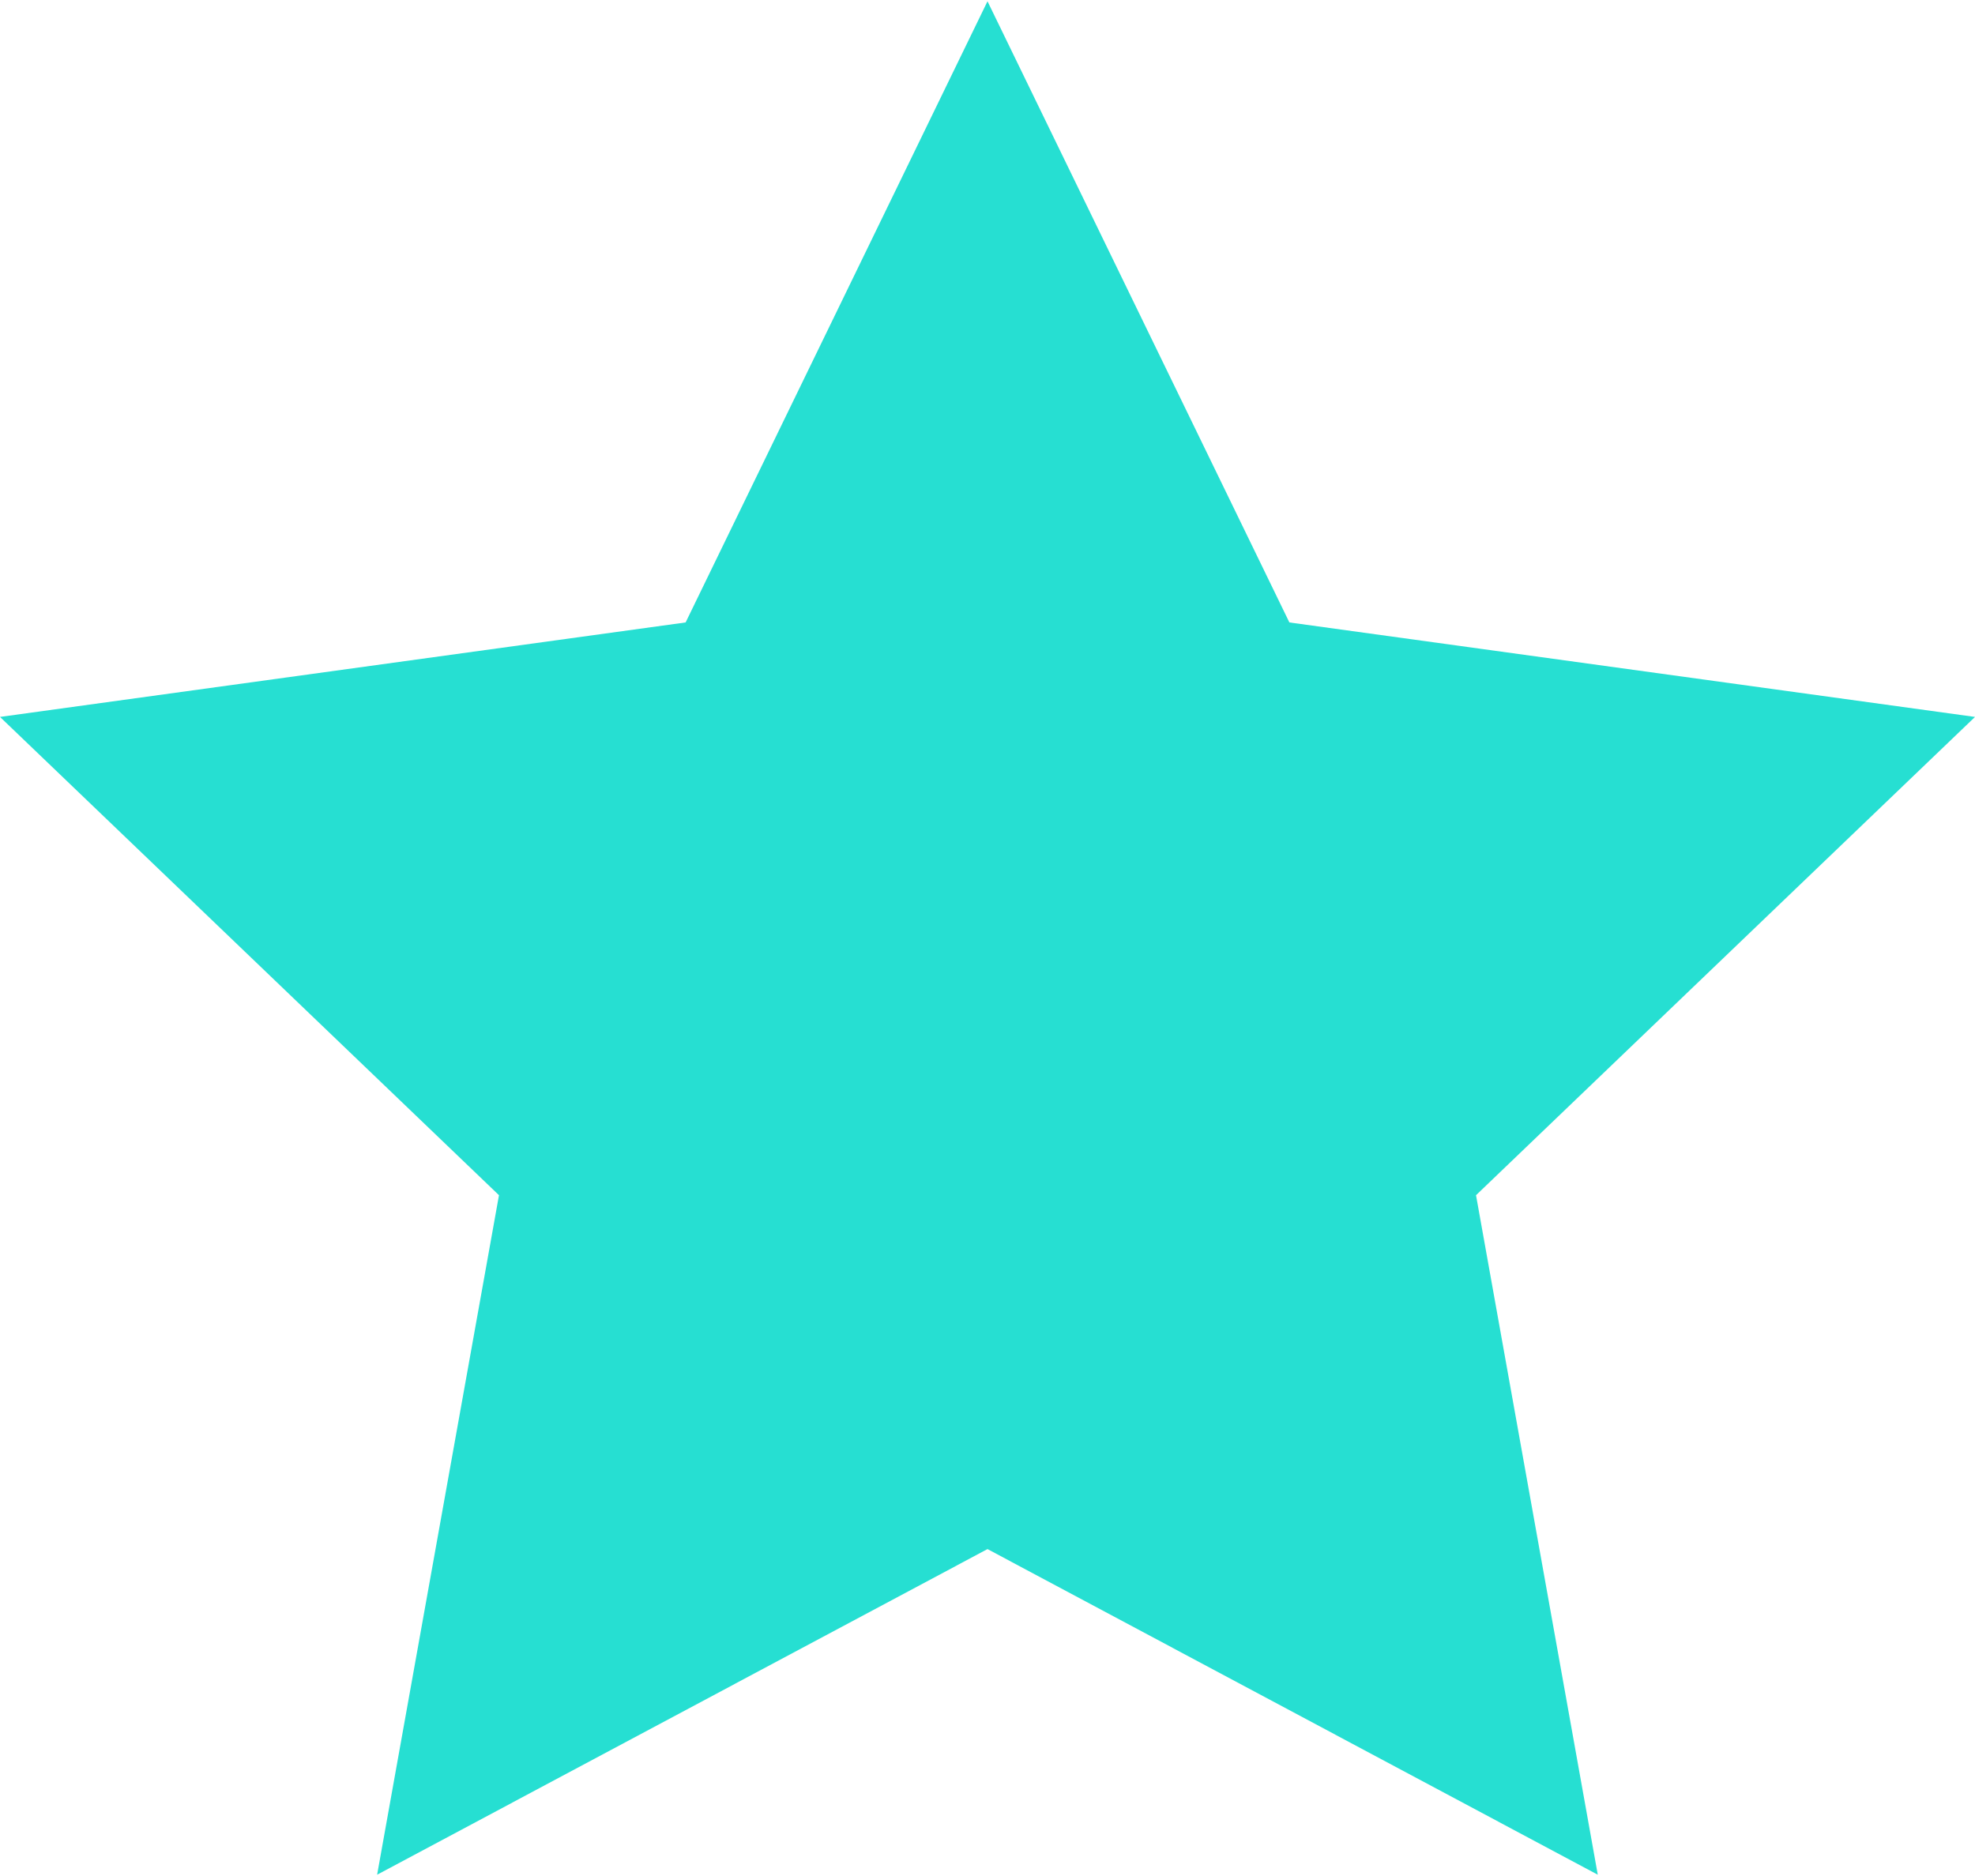
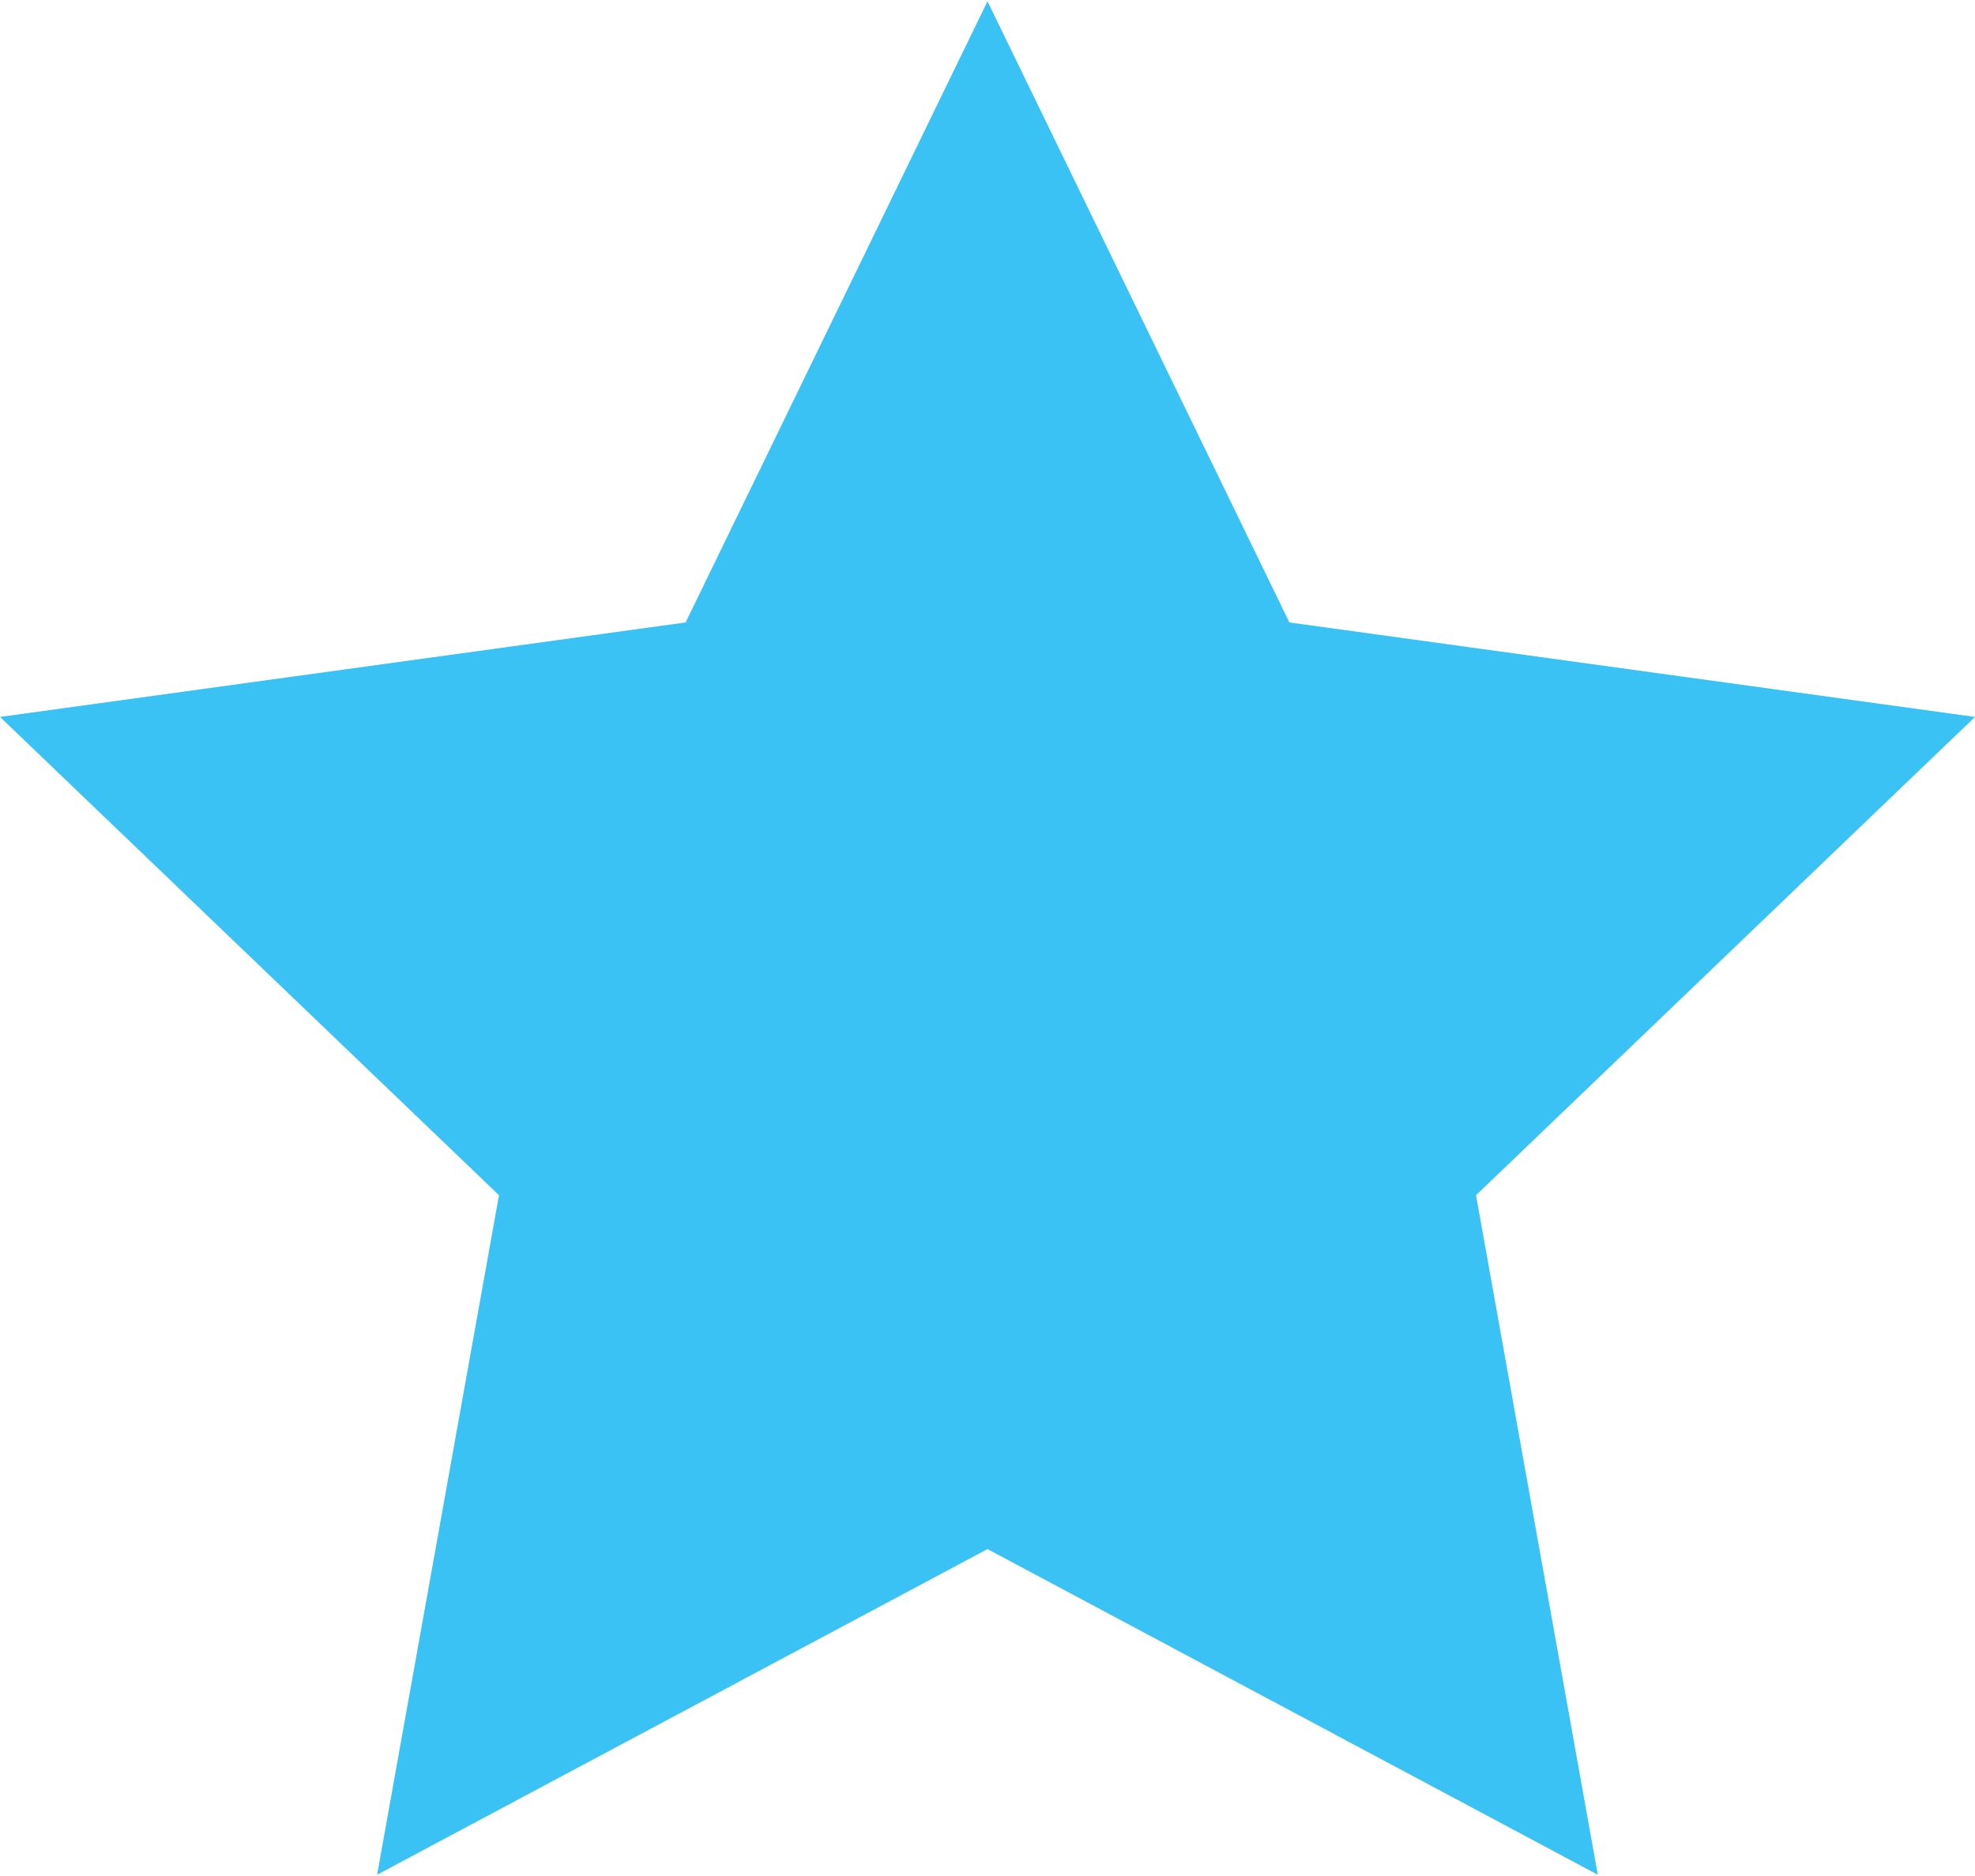
<svg xmlns="http://www.w3.org/2000/svg" width="20px" height="19px" viewBox="0 0 20 19" version="1.1">
  <defs />
  <g id="Page-1" stroke="none" stroke-width="1" fill="none" fill-rule="evenodd">
-     <g id="star" fill-rule="nonzero" fill="#26DFD2">
+     <g id="star" fill-rule="nonzero" fill="#3BC2F4">
      <polygon id="Shape" points="10 0.013 13.057 6.304 20 7.261 14.947 12.105 16.18 18.987 10 15.689 3.819 18.987 5.053 12.105 0 7.261 6.943 6.304" />
    </g>
  </g>
</svg>
